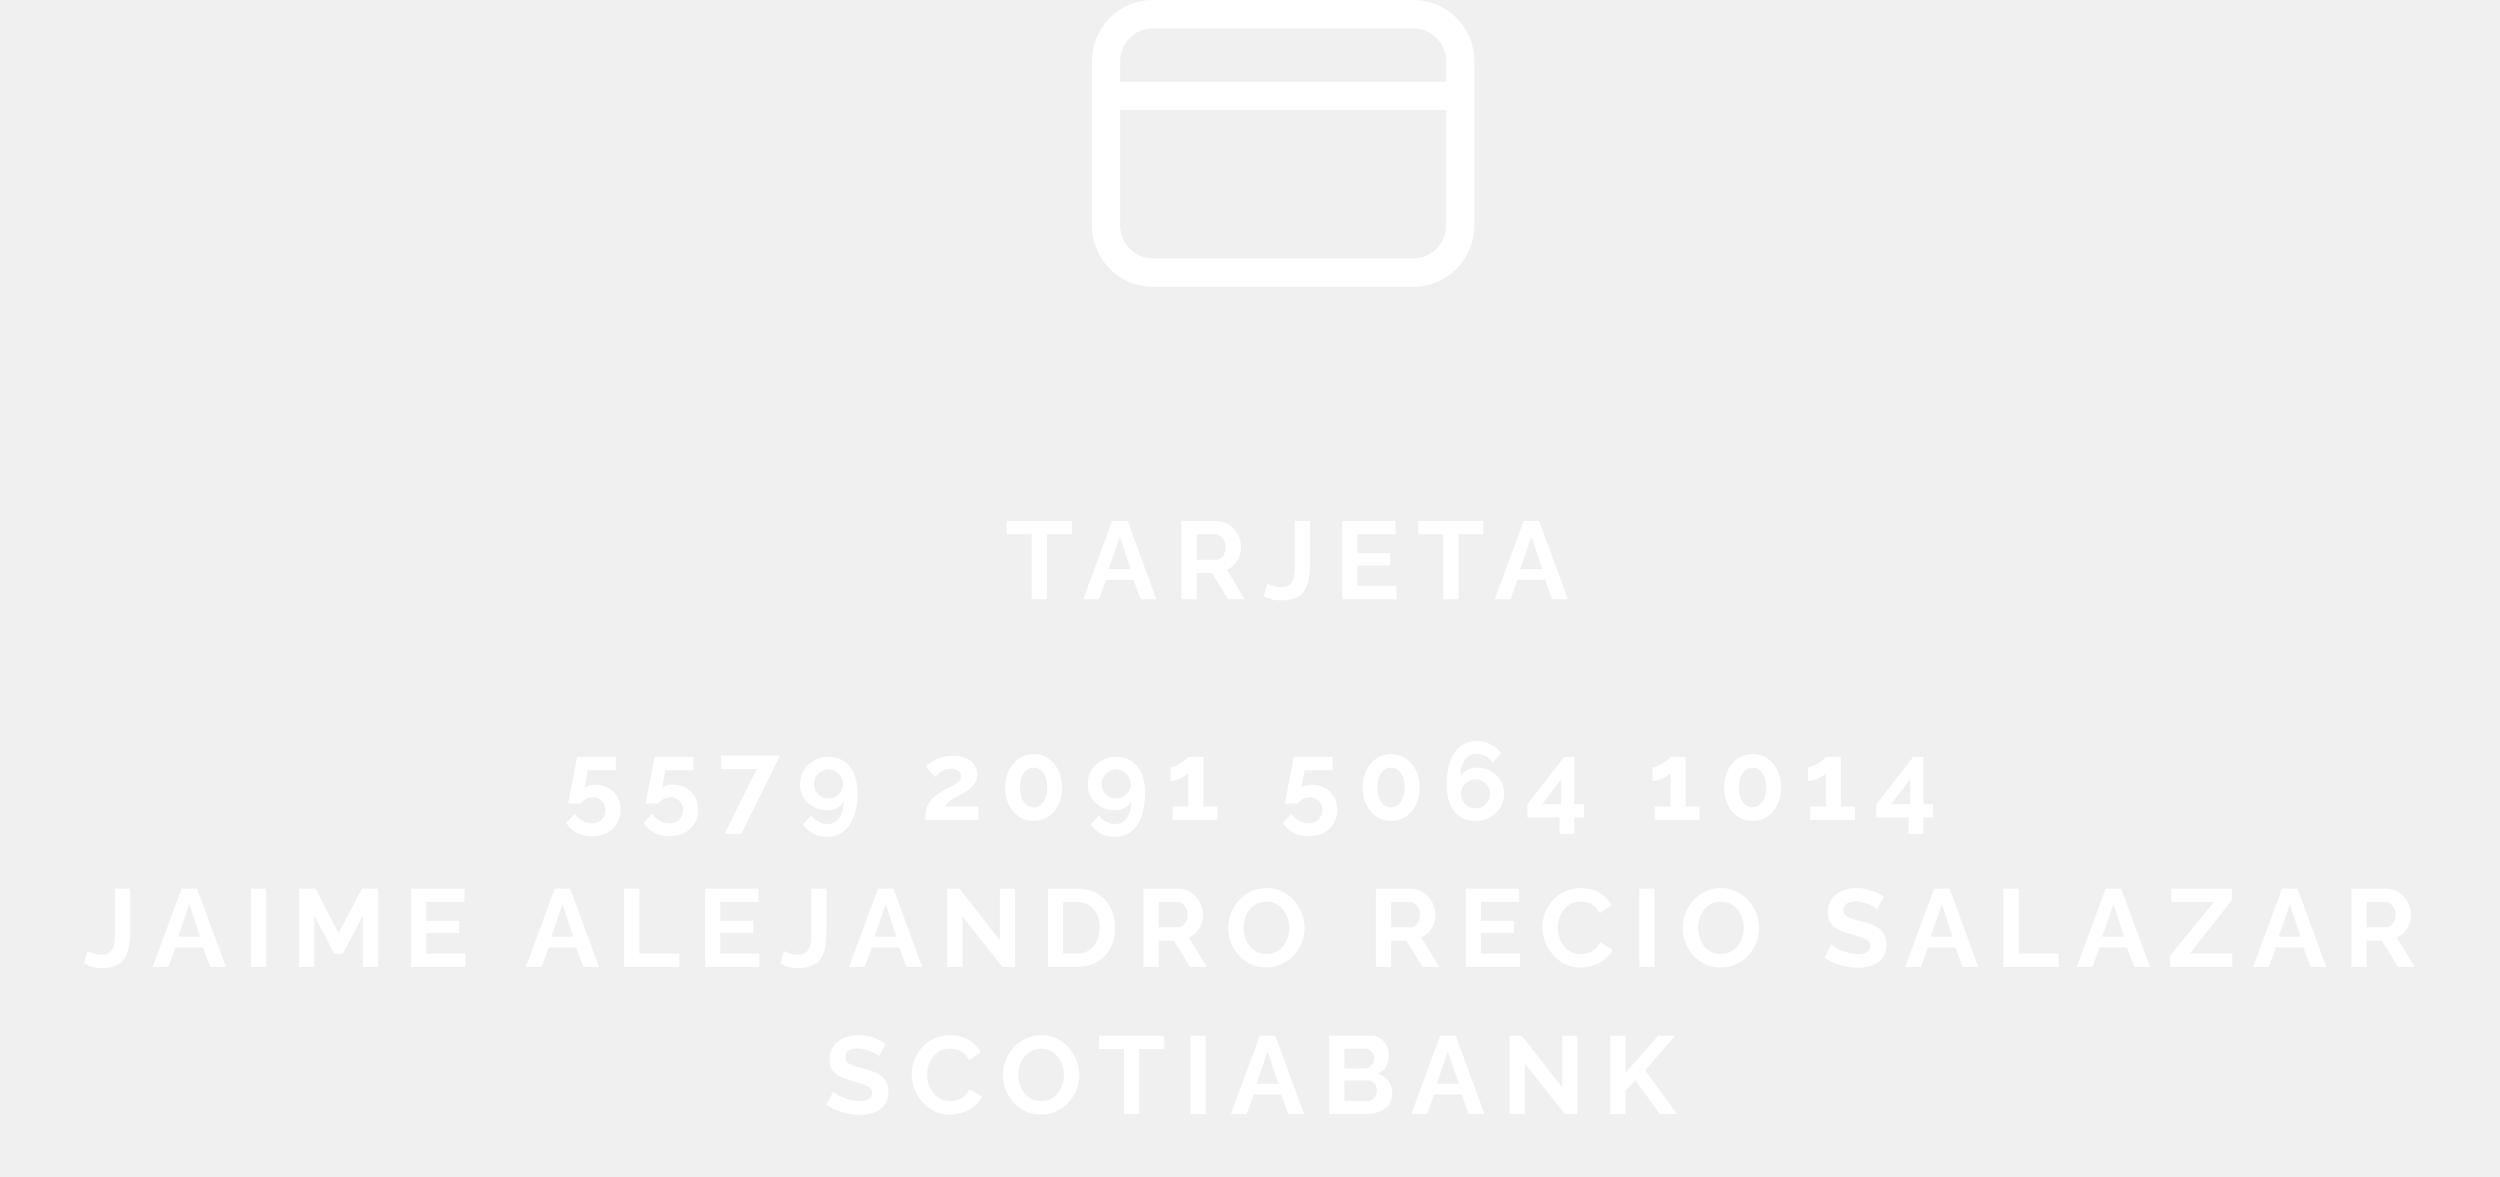
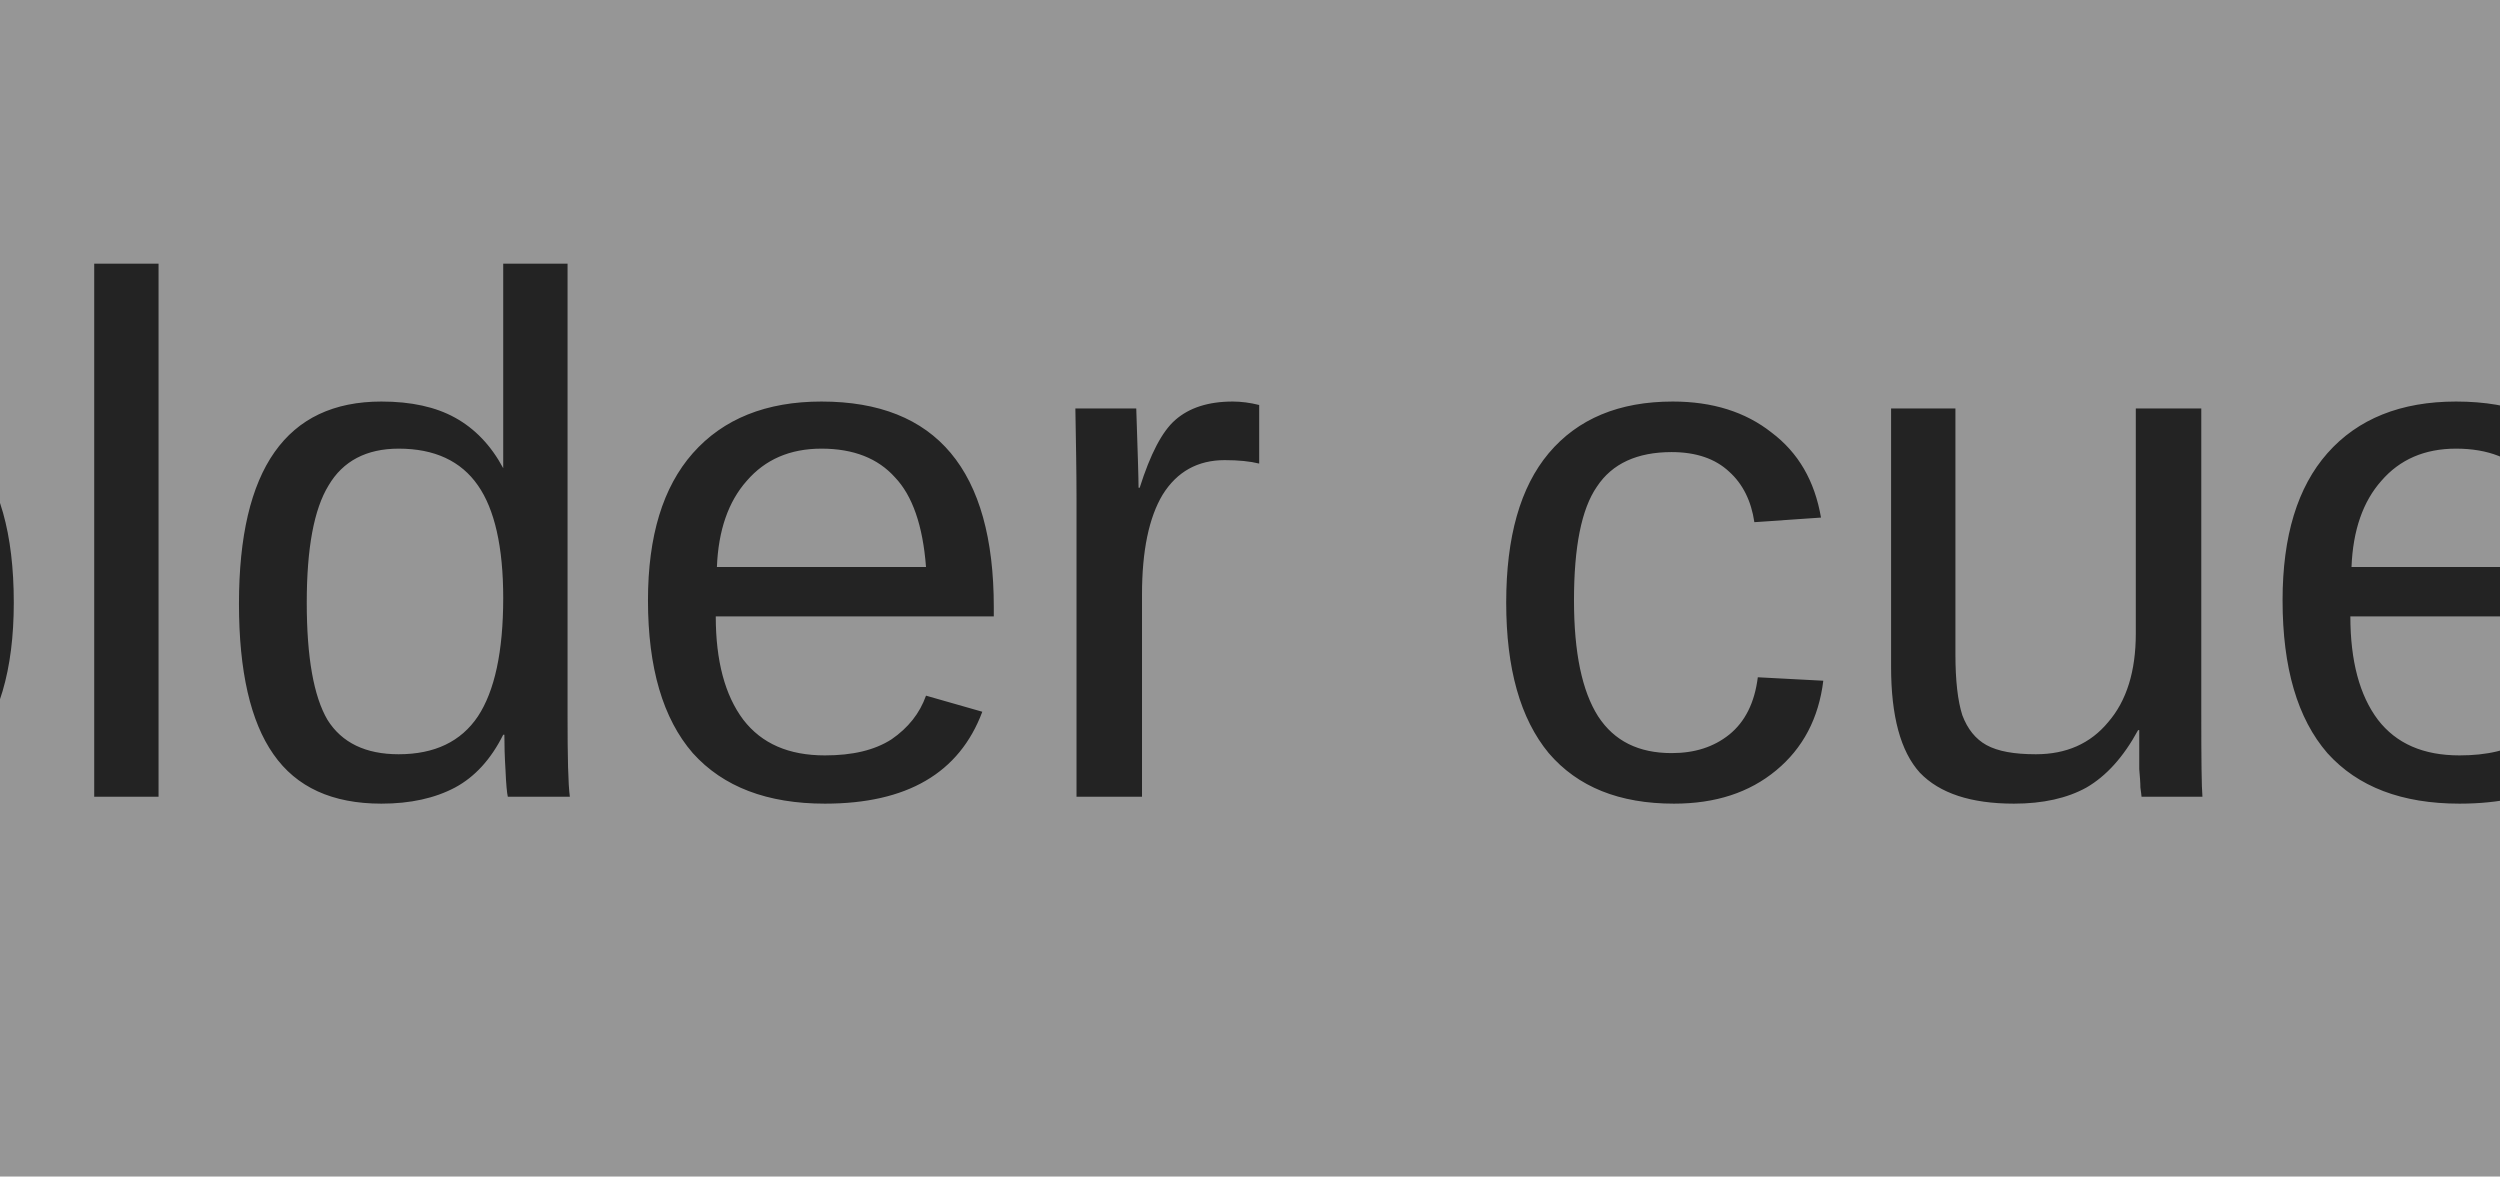
- <svg xmlns="http://www.w3.org/2000/svg" width="34" height="16" viewBox="0 0 34 16" fill="none">
-   <path d="M19.226 3.75H15.676C15.303 3.75 15 3.442 15 3.064V0.835C15 0.458 15.303 0.15 15.676 0.15H19.226C19.598 0.15 19.902 0.458 19.902 0.835V3.064C19.902 3.442 19.598 3.75 19.226 3.75ZM15.676 0.236C15.35 0.236 15.084 0.505 15.084 0.835V3.064C15.084 3.395 15.35 3.664 15.676 3.664H19.226C19.552 3.664 19.817 3.395 19.817 3.064V0.835C19.817 0.505 19.552 0.236 19.226 0.236H15.676Z" stroke="white" stroke-width="0.3" stroke-miterlimit="10" />
-   <path d="M19.791 1.262H15.043V1.347H19.791V1.262Z" stroke="white" stroke-width="0.3" stroke-miterlimit="10" />
-   <path d="M14.578 7.266H14.238V8.15H14.032V7.266H13.691V7.085H14.578V7.266ZM15.125 7.085H15.335L15.727 8.15H15.514L15.415 7.885H15.043L14.945 8.15H14.732L15.125 7.085ZM15.377 7.739L15.23 7.3L15.077 7.739H15.377ZM16.068 8.15V7.085H16.539C16.588 7.085 16.633 7.095 16.674 7.115C16.716 7.135 16.752 7.162 16.782 7.196C16.813 7.23 16.837 7.268 16.853 7.31C16.87 7.352 16.878 7.395 16.878 7.439C16.878 7.484 16.87 7.527 16.854 7.569C16.839 7.611 16.817 7.646 16.788 7.678C16.759 7.708 16.725 7.732 16.686 7.75L16.929 8.15H16.701L16.482 7.793H16.275V8.15H16.068ZM16.275 7.612H16.535C16.561 7.612 16.584 7.604 16.604 7.589C16.624 7.573 16.64 7.552 16.652 7.526C16.664 7.5 16.67 7.471 16.67 7.439C16.67 7.405 16.663 7.375 16.649 7.351C16.635 7.324 16.617 7.304 16.595 7.289C16.574 7.274 16.551 7.266 16.526 7.266H16.275V7.612ZM17.237 7.933C17.25 7.941 17.273 7.952 17.306 7.965C17.339 7.978 17.378 7.984 17.423 7.984C17.462 7.984 17.494 7.977 17.519 7.964C17.544 7.95 17.563 7.929 17.576 7.902C17.59 7.875 17.599 7.84 17.603 7.798C17.608 7.755 17.61 7.703 17.61 7.643V7.085H17.817V7.627C17.817 7.707 17.813 7.779 17.804 7.846C17.795 7.912 17.777 7.968 17.751 8.017C17.725 8.065 17.686 8.101 17.633 8.127C17.581 8.153 17.511 8.166 17.424 8.166C17.376 8.166 17.333 8.161 17.295 8.15C17.257 8.139 17.222 8.123 17.19 8.101L17.237 7.933ZM18.992 7.968V8.15H18.253V7.085H18.979V7.266H18.46V7.523H18.908V7.691H18.46V7.968H18.992ZM20.175 7.266H19.835V8.15H19.629V7.266H19.289V7.085H20.175V7.266ZM20.722 7.085H20.932L21.324 8.15H21.111L21.012 7.885H20.64L20.542 8.15H20.329L20.722 7.085ZM20.974 7.739L20.827 7.3L20.674 7.739H20.974Z" fill="white" />
-   <path d="M8.048 11.373C7.971 11.373 7.902 11.357 7.84 11.324C7.778 11.291 7.731 11.246 7.699 11.189L7.814 11.069C7.842 11.108 7.877 11.139 7.919 11.162C7.961 11.185 8.005 11.197 8.05 11.197C8.086 11.197 8.117 11.189 8.144 11.174C8.172 11.159 8.194 11.138 8.21 11.111C8.226 11.084 8.234 11.053 8.234 11.018C8.234 10.983 8.227 10.953 8.212 10.927C8.197 10.9 8.176 10.88 8.15 10.867C8.124 10.851 8.095 10.844 8.062 10.844C8.029 10.844 7.998 10.851 7.969 10.867C7.941 10.88 7.918 10.901 7.901 10.928H7.726L7.849 10.293H8.374V10.476H7.994L7.951 10.715C7.964 10.703 7.982 10.693 8.005 10.685C8.028 10.676 8.056 10.671 8.09 10.671C8.157 10.671 8.217 10.686 8.27 10.715C8.323 10.744 8.365 10.784 8.395 10.836C8.425 10.887 8.44 10.947 8.44 11.014C8.44 11.085 8.423 11.147 8.389 11.201C8.355 11.256 8.308 11.299 8.249 11.329C8.19 11.358 8.123 11.373 8.048 11.373ZM9.104 11.373C9.027 11.373 8.957 11.357 8.895 11.324C8.833 11.291 8.786 11.246 8.754 11.189L8.87 11.069C8.898 11.108 8.933 11.139 8.975 11.162C9.017 11.185 9.06 11.197 9.105 11.197C9.141 11.197 9.173 11.189 9.2 11.174C9.228 11.159 9.25 11.138 9.266 11.111C9.282 11.084 9.29 11.053 9.29 11.018C9.29 10.983 9.282 10.953 9.267 10.927C9.252 10.9 9.232 10.88 9.206 10.867C9.18 10.851 9.15 10.844 9.117 10.844C9.084 10.844 9.053 10.851 9.024 10.867C8.996 10.88 8.974 10.901 8.957 10.928H8.781L8.904 10.293H9.429V10.476H9.05L9.006 10.715C9.019 10.703 9.037 10.693 9.06 10.685C9.083 10.676 9.112 10.671 9.146 10.671C9.213 10.671 9.273 10.686 9.326 10.715C9.379 10.744 9.42 10.784 9.45 10.836C9.48 10.887 9.495 10.947 9.495 11.014C9.495 11.085 9.478 11.147 9.444 11.201C9.41 11.256 9.364 11.299 9.305 11.329C9.246 11.358 9.179 11.373 9.104 11.373ZM10.293 10.459H9.808V10.275H10.609L10.081 11.341H9.853L10.293 10.459ZM10.88 10.664C10.88 10.595 10.897 10.533 10.931 10.476C10.965 10.421 11.012 10.376 11.071 10.343C11.13 10.31 11.196 10.293 11.269 10.293C11.35 10.293 11.419 10.313 11.477 10.352C11.536 10.391 11.582 10.447 11.614 10.52C11.646 10.592 11.662 10.68 11.662 10.783C11.662 10.912 11.645 11.021 11.611 11.11C11.578 11.198 11.53 11.266 11.468 11.312C11.406 11.358 11.333 11.381 11.249 11.381C11.182 11.381 11.12 11.367 11.063 11.338C11.006 11.309 10.958 11.267 10.919 11.213L11.035 11.087C11.059 11.124 11.09 11.153 11.128 11.174C11.167 11.196 11.208 11.207 11.252 11.207C11.297 11.207 11.336 11.195 11.368 11.171C11.401 11.147 11.426 11.113 11.444 11.068C11.463 11.021 11.473 10.966 11.474 10.902C11.461 10.925 11.443 10.946 11.42 10.964C11.398 10.982 11.373 10.996 11.344 11.006C11.316 11.015 11.285 11.02 11.251 11.02C11.182 11.02 11.119 11.004 11.062 10.973C11.006 10.941 10.961 10.899 10.928 10.845C10.896 10.791 10.88 10.731 10.88 10.664ZM11.269 10.463C11.234 10.463 11.201 10.473 11.171 10.492C11.141 10.509 11.117 10.534 11.099 10.563C11.081 10.594 11.072 10.627 11.072 10.664C11.072 10.7 11.081 10.733 11.098 10.763C11.116 10.792 11.14 10.816 11.17 10.834C11.2 10.851 11.233 10.859 11.269 10.859C11.305 10.859 11.337 10.851 11.366 10.834C11.396 10.816 11.42 10.792 11.438 10.763C11.456 10.733 11.465 10.7 11.465 10.664C11.465 10.628 11.456 10.595 11.438 10.565C11.42 10.534 11.396 10.509 11.366 10.492C11.336 10.473 11.304 10.463 11.269 10.463ZM12.583 11.15C12.583 11.105 12.586 11.065 12.593 11.028C12.6 10.992 12.612 10.959 12.629 10.928C12.647 10.897 12.671 10.868 12.701 10.841C12.732 10.813 12.771 10.786 12.818 10.76C12.859 10.738 12.895 10.719 12.926 10.703C12.957 10.686 12.983 10.671 13.004 10.656C13.026 10.643 13.043 10.629 13.054 10.614C13.065 10.6 13.07 10.582 13.07 10.563C13.07 10.543 13.065 10.525 13.054 10.509C13.043 10.492 13.027 10.479 13.007 10.469C12.987 10.459 12.962 10.454 12.932 10.454C12.908 10.454 12.886 10.457 12.865 10.463C12.845 10.469 12.826 10.477 12.808 10.489C12.791 10.499 12.775 10.512 12.76 10.526C12.745 10.539 12.731 10.553 12.719 10.568L12.592 10.421C12.606 10.407 12.624 10.392 12.647 10.376C12.671 10.359 12.699 10.344 12.731 10.329C12.764 10.315 12.8 10.303 12.839 10.293C12.879 10.284 12.922 10.278 12.967 10.278C13.035 10.278 13.093 10.29 13.141 10.312C13.189 10.332 13.225 10.362 13.25 10.4C13.276 10.438 13.289 10.482 13.289 10.534C13.289 10.569 13.283 10.6 13.27 10.627C13.257 10.653 13.24 10.678 13.22 10.698C13.2 10.719 13.178 10.736 13.154 10.752C13.131 10.768 13.109 10.783 13.087 10.794C13.056 10.81 13.028 10.825 13.003 10.839C12.978 10.852 12.956 10.866 12.937 10.88C12.918 10.893 12.901 10.906 12.886 10.921C12.872 10.934 12.859 10.95 12.848 10.969H13.306V11.15H12.583ZM14.445 10.71C14.445 10.799 14.428 10.877 14.394 10.946C14.361 11.014 14.315 11.068 14.256 11.107C14.198 11.146 14.132 11.165 14.058 11.165C13.984 11.165 13.918 11.146 13.858 11.107C13.8 11.068 13.755 11.014 13.72 10.946C13.688 10.877 13.671 10.799 13.671 10.71C13.671 10.623 13.688 10.544 13.72 10.476C13.755 10.408 13.8 10.354 13.858 10.315C13.918 10.274 13.984 10.255 14.058 10.255C14.132 10.255 14.198 10.274 14.256 10.315C14.315 10.354 14.361 10.408 14.394 10.476C14.428 10.544 14.445 10.623 14.445 10.71ZM14.242 10.71C14.242 10.656 14.235 10.61 14.219 10.569C14.204 10.528 14.182 10.496 14.154 10.473C14.126 10.45 14.094 10.439 14.058 10.439C14.021 10.439 13.989 10.45 13.96 10.473C13.932 10.496 13.911 10.528 13.895 10.569C13.88 10.61 13.872 10.656 13.872 10.71C13.872 10.764 13.88 10.812 13.895 10.851C13.911 10.892 13.932 10.923 13.96 10.946C13.989 10.969 14.021 10.98 14.058 10.98C14.094 10.98 14.126 10.969 14.152 10.946C14.181 10.923 14.203 10.892 14.219 10.851C14.235 10.81 14.242 10.764 14.242 10.71ZM14.792 10.664C14.792 10.595 14.809 10.533 14.843 10.476C14.877 10.421 14.923 10.376 14.982 10.343C15.041 10.31 15.107 10.293 15.18 10.293C15.261 10.293 15.331 10.313 15.389 10.352C15.448 10.391 15.493 10.447 15.525 10.52C15.557 10.592 15.573 10.68 15.573 10.783C15.573 10.912 15.556 11.021 15.522 11.11C15.489 11.198 15.442 11.266 15.38 11.312C15.318 11.358 15.245 11.381 15.161 11.381C15.094 11.381 15.032 11.367 14.975 11.338C14.918 11.309 14.87 11.267 14.831 11.213L14.946 11.087C14.97 11.124 15.001 11.153 15.039 11.174C15.078 11.196 15.12 11.207 15.164 11.207C15.209 11.207 15.247 11.195 15.279 11.171C15.312 11.147 15.338 11.113 15.356 11.068C15.375 11.021 15.385 10.966 15.386 10.902C15.373 10.925 15.355 10.946 15.332 10.964C15.31 10.982 15.284 10.996 15.255 11.006C15.227 11.015 15.196 11.02 15.162 11.02C15.093 11.02 15.03 11.004 14.973 10.973C14.917 10.941 14.873 10.899 14.84 10.845C14.808 10.791 14.792 10.731 14.792 10.664ZM15.18 10.463C15.145 10.463 15.113 10.473 15.083 10.492C15.053 10.509 15.029 10.534 15.011 10.563C14.993 10.594 14.984 10.627 14.984 10.664C14.984 10.7 14.992 10.733 15.009 10.763C15.027 10.792 15.051 10.816 15.081 10.834C15.111 10.851 15.144 10.859 15.18 10.859C15.216 10.859 15.249 10.851 15.278 10.834C15.308 10.816 15.332 10.792 15.35 10.763C15.368 10.733 15.377 10.7 15.377 10.664C15.377 10.628 15.368 10.595 15.35 10.565C15.332 10.534 15.308 10.509 15.278 10.492C15.248 10.473 15.215 10.463 15.18 10.463ZM16.557 10.969V11.15H15.948V10.969H16.161V10.514C16.152 10.526 16.138 10.539 16.119 10.552C16.1 10.563 16.079 10.575 16.055 10.586C16.031 10.597 16.007 10.606 15.983 10.613C15.959 10.62 15.937 10.623 15.918 10.623V10.436C15.936 10.436 15.958 10.431 15.983 10.419C16.009 10.408 16.034 10.393 16.059 10.377C16.085 10.361 16.107 10.346 16.125 10.331C16.144 10.315 16.156 10.303 16.161 10.293H16.367V10.969H16.557ZM17.797 11.373C17.72 11.373 17.65 11.357 17.588 11.324C17.526 11.291 17.479 11.246 17.447 11.189L17.563 11.069C17.591 11.108 17.626 11.139 17.668 11.162C17.71 11.185 17.753 11.197 17.798 11.197C17.834 11.197 17.866 11.189 17.893 11.174C17.921 11.159 17.943 11.138 17.959 11.111C17.975 11.084 17.983 11.053 17.983 11.018C17.983 10.983 17.975 10.953 17.96 10.927C17.945 10.9 17.925 10.88 17.899 10.867C17.873 10.851 17.843 10.844 17.81 10.844C17.777 10.844 17.746 10.851 17.717 10.867C17.689 10.88 17.667 10.901 17.65 10.928H17.474L17.597 10.293H18.122V10.476H17.743L17.699 10.715C17.712 10.703 17.73 10.693 17.753 10.685C17.776 10.676 17.805 10.671 17.839 10.671C17.906 10.671 17.966 10.686 18.019 10.715C18.072 10.744 18.113 10.784 18.143 10.836C18.173 10.887 18.188 10.947 18.188 11.014C18.188 11.085 18.171 11.147 18.137 11.201C18.103 11.256 18.057 11.299 17.998 11.329C17.939 11.358 17.872 11.373 17.797 11.373ZM19.307 10.71C19.307 10.799 19.29 10.877 19.256 10.946C19.223 11.014 19.177 11.068 19.118 11.107C19.06 11.146 18.994 11.165 18.92 11.165C18.846 11.165 18.779 11.146 18.72 11.107C18.662 11.068 18.616 11.014 18.582 10.946C18.549 10.877 18.533 10.799 18.533 10.71C18.533 10.623 18.549 10.544 18.582 10.476C18.616 10.408 18.662 10.354 18.72 10.315C18.779 10.274 18.846 10.255 18.92 10.255C18.994 10.255 19.06 10.274 19.118 10.315C19.177 10.354 19.223 10.408 19.256 10.476C19.29 10.544 19.307 10.623 19.307 10.71ZM19.104 10.71C19.104 10.656 19.096 10.61 19.08 10.569C19.065 10.528 19.044 10.496 19.016 10.473C18.988 10.45 18.956 10.439 18.92 10.439C18.883 10.439 18.85 10.45 18.822 10.473C18.794 10.496 18.772 10.528 18.756 10.569C18.741 10.61 18.734 10.656 18.734 10.71C18.734 10.764 18.741 10.812 18.756 10.851C18.772 10.892 18.794 10.923 18.822 10.946C18.85 10.969 18.883 10.98 18.92 10.98C18.956 10.98 18.987 10.969 19.014 10.946C19.042 10.923 19.064 10.892 19.08 10.851C19.096 10.81 19.104 10.764 19.104 10.71ZM20.456 10.794C20.456 10.864 20.439 10.926 20.404 10.982C20.37 11.038 20.323 11.082 20.264 11.116C20.206 11.149 20.14 11.165 20.066 11.165C19.986 11.165 19.917 11.146 19.858 11.107C19.8 11.068 19.755 11.011 19.723 10.938C19.691 10.866 19.675 10.778 19.675 10.676C19.675 10.547 19.691 10.438 19.724 10.349C19.758 10.259 19.806 10.191 19.868 10.146C19.93 10.101 20.003 10.078 20.087 10.078C20.154 10.078 20.216 10.092 20.272 10.121C20.329 10.15 20.377 10.191 20.416 10.245L20.3 10.371C20.276 10.335 20.245 10.306 20.207 10.284C20.169 10.262 20.128 10.252 20.084 10.252C20.039 10.252 20 10.264 19.967 10.287C19.934 10.312 19.909 10.347 19.891 10.393C19.873 10.438 19.863 10.492 19.861 10.556C19.875 10.532 19.893 10.511 19.915 10.495C19.937 10.476 19.962 10.463 19.991 10.454C20.02 10.444 20.051 10.439 20.084 10.439C20.155 10.439 20.219 10.455 20.275 10.487C20.331 10.518 20.375 10.56 20.407 10.614C20.44 10.668 20.456 10.727 20.456 10.794ZM20.066 10.995C20.102 10.995 20.135 10.986 20.165 10.969C20.195 10.95 20.219 10.925 20.237 10.895C20.255 10.864 20.264 10.831 20.264 10.794C20.264 10.758 20.255 10.726 20.237 10.697C20.219 10.667 20.195 10.643 20.165 10.627C20.136 10.608 20.104 10.6 20.068 10.6C20.032 10.6 19.999 10.608 19.969 10.627C19.939 10.643 19.915 10.667 19.897 10.697C19.88 10.726 19.871 10.758 19.871 10.794C19.871 10.831 19.88 10.864 19.898 10.895C19.916 10.925 19.94 10.95 19.97 10.969C20 10.986 20.032 10.995 20.066 10.995ZM21.21 11.341V11.117H20.772V10.938L21.274 10.293H21.411V10.937H21.543V11.117H21.411V11.341H21.21ZM20.973 10.937H21.232V10.598L20.973 10.937ZM23.114 10.969V11.15H22.505V10.969H22.718V10.514C22.709 10.526 22.695 10.539 22.676 10.552C22.657 10.563 22.636 10.575 22.612 10.586C22.588 10.597 22.564 10.606 22.54 10.613C22.516 10.62 22.494 10.623 22.475 10.623V10.436C22.493 10.436 22.515 10.431 22.54 10.419C22.566 10.408 22.591 10.393 22.616 10.377C22.642 10.361 22.664 10.346 22.682 10.331C22.701 10.315 22.713 10.303 22.718 10.293H22.924V10.969H23.114ZM24.223 10.71C24.223 10.799 24.206 10.877 24.172 10.946C24.139 11.014 24.093 11.068 24.034 11.107C23.976 11.146 23.91 11.165 23.836 11.165C23.762 11.165 23.695 11.146 23.636 11.107C23.578 11.068 23.532 11.014 23.498 10.946C23.465 10.877 23.449 10.799 23.449 10.71C23.449 10.623 23.465 10.544 23.498 10.476C23.532 10.408 23.578 10.354 23.636 10.315C23.695 10.274 23.762 10.255 23.836 10.255C23.91 10.255 23.976 10.274 24.034 10.315C24.093 10.354 24.139 10.408 24.172 10.476C24.206 10.544 24.223 10.623 24.223 10.71ZM24.02 10.71C24.02 10.656 24.012 10.61 23.996 10.569C23.981 10.528 23.96 10.496 23.932 10.473C23.904 10.45 23.872 10.439 23.836 10.439C23.799 10.439 23.766 10.45 23.738 10.473C23.71 10.496 23.688 10.528 23.672 10.569C23.657 10.61 23.65 10.656 23.65 10.71C23.65 10.764 23.657 10.812 23.672 10.851C23.688 10.892 23.71 10.923 23.738 10.946C23.766 10.969 23.799 10.98 23.836 10.98C23.872 10.98 23.903 10.969 23.93 10.946C23.958 10.923 23.98 10.892 23.996 10.851C24.012 10.81 24.02 10.764 24.02 10.71ZM25.227 10.969V11.15H24.618V10.969H24.831V10.514C24.822 10.526 24.808 10.539 24.789 10.552C24.77 10.563 24.748 10.575 24.724 10.586C24.7 10.597 24.676 10.606 24.652 10.613C24.628 10.62 24.607 10.623 24.588 10.623V10.436C24.606 10.436 24.627 10.431 24.652 10.419C24.678 10.408 24.704 10.393 24.729 10.377C24.755 10.361 24.777 10.346 24.795 10.331C24.814 10.315 24.826 10.303 24.831 10.293H25.036V10.969H25.227ZM25.956 11.341V11.117H25.518V10.938L26.02 10.293H26.157V10.937H26.289V11.117H26.157V11.341H25.956ZM25.719 10.937H25.978V10.598L25.719 10.937ZM1.191 12.932C1.204 12.941 1.227 12.953 1.26 12.966C1.293 12.977 1.332 12.983 1.377 12.983C1.416 12.983 1.448 12.977 1.473 12.964C1.498 12.95 1.517 12.93 1.53 12.902C1.544 12.876 1.553 12.841 1.557 12.797C1.562 12.755 1.565 12.703 1.565 12.643V12.085H1.772V12.627C1.772 12.707 1.767 12.78 1.758 12.845C1.749 12.912 1.732 12.969 1.706 13.017C1.68 13.065 1.64 13.101 1.587 13.127C1.535 13.153 1.466 13.166 1.379 13.166C1.331 13.166 1.288 13.161 1.25 13.15C1.212 13.139 1.177 13.123 1.145 13.101L1.191 12.932ZM2.47 12.085H2.68L3.072 13.15H2.859L2.76 12.884H2.388L2.29 13.15H2.077L2.47 12.085ZM2.722 12.739L2.575 12.3L2.422 12.739H2.722ZM3.414 13.15V12.085H3.621V13.15H3.414ZM4.936 13.15V12.451L4.663 12.972H4.548L4.275 12.451V13.15H4.068V12.085H4.29L4.605 12.691L4.923 12.085H5.143V13.15H4.936ZM6.33 12.969V13.15H5.591V12.085H6.317V12.267H5.798V12.523H6.246V12.691H5.798V12.969H6.33ZM7.545 12.085H7.755L8.146 13.15H7.933L7.834 12.884H7.462L7.365 13.15H7.152L7.545 12.085ZM7.797 12.739L7.65 12.3L7.497 12.739H7.797ZM8.488 13.15V12.085H8.695V12.969H9.238V13.15H8.488ZM10.328 12.969V13.15H9.589V12.085H10.315V12.267H9.796V12.523H10.244V12.691H9.796V12.969H10.328ZM10.661 12.932C10.674 12.941 10.697 12.953 10.73 12.966C10.763 12.977 10.802 12.983 10.847 12.983C10.886 12.983 10.918 12.977 10.943 12.964C10.968 12.95 10.987 12.93 11 12.902C11.014 12.876 11.023 12.841 11.027 12.797C11.032 12.755 11.034 12.703 11.034 12.643V12.085H11.241V12.627C11.241 12.707 11.237 12.78 11.228 12.845C11.219 12.912 11.201 12.969 11.175 13.017C11.149 13.065 11.11 13.101 11.057 13.127C11.005 13.153 10.935 13.166 10.848 13.166C10.8 13.166 10.757 13.161 10.719 13.15C10.681 13.139 10.646 13.123 10.614 13.101L10.661 12.932ZM11.94 12.085H12.15L12.541 13.15H12.328L12.229 12.884H11.857L11.76 13.15H11.547L11.94 12.085ZM12.192 12.739L12.045 12.3L11.892 12.739H12.192ZM13.09 12.466V13.15H12.883V12.085H13.048L13.598 12.787V12.086H13.806V13.15H13.633L13.09 12.466ZM14.252 13.15V12.085H14.639C14.755 12.085 14.852 12.109 14.93 12.157C15.008 12.204 15.067 12.268 15.106 12.349C15.145 12.429 15.164 12.518 15.164 12.616C15.164 12.724 15.143 12.818 15.1 12.898C15.057 12.978 14.996 13.04 14.917 13.084C14.839 13.128 14.746 13.15 14.639 13.15H14.252ZM14.956 12.616C14.956 12.547 14.943 12.486 14.918 12.434C14.893 12.382 14.857 12.341 14.81 12.312C14.763 12.281 14.706 12.267 14.639 12.267H14.459V12.969H14.639C14.707 12.969 14.765 12.954 14.812 12.924C14.859 12.893 14.894 12.851 14.918 12.797C14.943 12.743 14.956 12.683 14.956 12.616ZM15.551 13.15V12.085H16.022C16.071 12.085 16.116 12.095 16.157 12.115C16.199 12.135 16.235 12.162 16.265 12.196C16.296 12.23 16.319 12.268 16.335 12.31C16.352 12.352 16.361 12.395 16.361 12.439C16.361 12.484 16.353 12.527 16.337 12.569C16.322 12.611 16.3 12.646 16.271 12.678C16.242 12.709 16.208 12.732 16.169 12.749L16.412 13.15H16.184L15.965 12.793H15.758V13.15H15.551ZM15.758 12.611H16.017C16.043 12.611 16.066 12.604 16.086 12.589C16.106 12.573 16.122 12.552 16.134 12.526C16.146 12.5 16.152 12.471 16.152 12.439C16.152 12.405 16.145 12.376 16.131 12.351C16.117 12.325 16.099 12.304 16.077 12.289C16.056 12.274 16.033 12.267 16.008 12.267H15.758V12.611ZM17.222 13.158C17.144 13.158 17.073 13.143 17.009 13.113C16.946 13.082 16.892 13.042 16.846 12.991C16.8 12.939 16.765 12.881 16.741 12.817C16.715 12.752 16.703 12.685 16.703 12.617C16.703 12.546 16.716 12.479 16.742 12.415C16.769 12.35 16.805 12.293 16.852 12.242C16.898 12.191 16.953 12.152 17.017 12.123C17.081 12.092 17.151 12.078 17.227 12.078C17.303 12.078 17.373 12.093 17.436 12.124C17.5 12.155 17.555 12.197 17.6 12.248C17.645 12.3 17.68 12.358 17.705 12.422C17.73 12.486 17.742 12.553 17.742 12.62C17.742 12.691 17.73 12.758 17.703 12.823C17.677 12.887 17.641 12.944 17.594 12.995C17.548 13.046 17.493 13.085 17.429 13.114C17.366 13.143 17.297 13.158 17.222 13.158ZM16.913 12.617C16.913 12.664 16.92 12.708 16.934 12.751C16.948 12.794 16.968 12.832 16.994 12.867C17.021 12.899 17.053 12.926 17.091 12.946C17.131 12.965 17.174 12.975 17.224 12.975C17.273 12.975 17.318 12.964 17.357 12.944C17.396 12.924 17.428 12.896 17.454 12.862C17.48 12.827 17.5 12.789 17.513 12.746C17.527 12.704 17.534 12.661 17.534 12.617C17.534 12.572 17.526 12.527 17.512 12.486C17.497 12.443 17.477 12.405 17.45 12.371C17.424 12.338 17.392 12.311 17.352 12.292C17.314 12.272 17.271 12.262 17.224 12.262C17.172 12.262 17.128 12.273 17.088 12.293C17.05 12.313 17.018 12.341 16.992 12.374C16.966 12.409 16.947 12.447 16.933 12.489C16.919 12.53 16.913 12.573 16.913 12.617ZM18.712 13.15V12.085H19.183C19.232 12.085 19.277 12.095 19.318 12.115C19.36 12.135 19.396 12.162 19.426 12.196C19.457 12.23 19.48 12.268 19.496 12.31C19.513 12.352 19.522 12.395 19.522 12.439C19.522 12.484 19.514 12.527 19.498 12.569C19.483 12.611 19.461 12.646 19.432 12.678C19.403 12.709 19.369 12.732 19.33 12.749L19.573 13.15H19.345L19.126 12.793H18.919V13.15H18.712ZM18.919 12.611H19.178C19.204 12.611 19.227 12.604 19.247 12.589C19.267 12.573 19.283 12.552 19.295 12.526C19.307 12.5 19.313 12.471 19.313 12.439C19.313 12.405 19.306 12.376 19.292 12.351C19.278 12.325 19.26 12.304 19.238 12.289C19.217 12.274 19.194 12.267 19.169 12.267H18.919V12.611ZM20.674 12.969V13.15H19.934V12.085H20.66V12.267H20.141V12.523H20.59V12.691H20.141V12.969H20.674ZM20.977 12.61C20.977 12.545 20.988 12.482 21.011 12.419C21.035 12.357 21.07 12.3 21.114 12.248C21.16 12.197 21.215 12.155 21.279 12.126C21.345 12.095 21.419 12.079 21.502 12.079C21.599 12.079 21.684 12.101 21.755 12.143C21.827 12.187 21.881 12.242 21.916 12.312L21.756 12.421C21.738 12.381 21.715 12.35 21.686 12.326C21.657 12.303 21.626 12.286 21.593 12.277C21.56 12.267 21.527 12.262 21.495 12.262C21.444 12.262 21.398 12.273 21.359 12.293C21.321 12.315 21.289 12.342 21.263 12.376C21.237 12.41 21.218 12.448 21.204 12.49C21.192 12.532 21.186 12.574 21.186 12.616C21.186 12.663 21.194 12.709 21.209 12.752C21.224 12.796 21.245 12.834 21.272 12.868C21.3 12.901 21.333 12.928 21.371 12.947C21.41 12.966 21.453 12.976 21.498 12.976C21.532 12.976 21.565 12.97 21.599 12.96C21.633 12.948 21.665 12.931 21.694 12.907C21.723 12.883 21.745 12.852 21.761 12.814L21.93 12.912C21.91 12.964 21.875 13.009 21.827 13.046C21.78 13.084 21.727 13.111 21.668 13.13C21.609 13.149 21.55 13.159 21.492 13.159C21.416 13.159 21.347 13.143 21.284 13.113C21.221 13.081 21.166 13.039 21.12 12.986C21.076 12.934 21.04 12.874 21.014 12.809C20.989 12.743 20.977 12.677 20.977 12.61ZM22.294 13.15V12.085H22.501V13.15H22.294ZM23.403 13.158C23.325 13.158 23.254 13.143 23.19 13.113C23.127 13.082 23.073 13.042 23.026 12.991C22.982 12.939 22.947 12.881 22.922 12.817C22.896 12.752 22.884 12.685 22.884 12.617C22.884 12.546 22.897 12.479 22.923 12.415C22.95 12.35 22.986 12.293 23.032 12.242C23.079 12.191 23.134 12.152 23.198 12.123C23.262 12.092 23.331 12.078 23.407 12.078C23.485 12.078 23.555 12.093 23.617 12.124C23.681 12.155 23.736 12.197 23.781 12.248C23.826 12.3 23.861 12.358 23.886 12.422C23.911 12.486 23.924 12.553 23.924 12.62C23.924 12.691 23.91 12.758 23.884 12.823C23.858 12.887 23.822 12.944 23.775 12.995C23.729 13.046 23.674 13.085 23.61 13.114C23.547 13.143 23.478 13.158 23.403 13.158ZM23.094 12.617C23.094 12.664 23.101 12.708 23.115 12.751C23.129 12.794 23.149 12.832 23.175 12.867C23.202 12.899 23.235 12.926 23.273 12.946C23.311 12.965 23.355 12.975 23.404 12.975C23.454 12.975 23.499 12.964 23.538 12.944C23.577 12.924 23.61 12.896 23.636 12.862C23.662 12.827 23.681 12.789 23.694 12.746C23.708 12.704 23.715 12.661 23.715 12.617C23.715 12.572 23.707 12.527 23.692 12.486C23.678 12.443 23.658 12.405 23.631 12.371C23.605 12.338 23.573 12.311 23.534 12.292C23.495 12.272 23.453 12.262 23.404 12.262C23.354 12.262 23.308 12.273 23.27 12.293C23.232 12.313 23.2 12.341 23.174 12.374C23.148 12.409 23.128 12.447 23.113 12.489C23.101 12.53 23.094 12.573 23.094 12.617ZM25.527 12.364C25.52 12.357 25.507 12.348 25.488 12.335C25.47 12.323 25.448 12.312 25.421 12.301C25.395 12.29 25.366 12.28 25.335 12.273C25.304 12.264 25.273 12.259 25.241 12.259C25.185 12.259 25.142 12.27 25.113 12.29C25.085 12.312 25.071 12.341 25.071 12.379C25.071 12.408 25.08 12.431 25.098 12.448C25.116 12.465 25.143 12.479 25.179 12.492C25.215 12.504 25.26 12.517 25.314 12.53C25.384 12.547 25.445 12.569 25.496 12.594C25.548 12.617 25.587 12.649 25.614 12.69C25.642 12.729 25.656 12.78 25.656 12.845C25.656 12.902 25.646 12.951 25.625 12.992C25.604 13.033 25.575 13.065 25.538 13.09C25.501 13.115 25.459 13.133 25.412 13.146C25.365 13.156 25.315 13.162 25.262 13.162C25.209 13.162 25.156 13.156 25.103 13.146C25.05 13.134 24.999 13.119 24.95 13.099C24.901 13.078 24.856 13.053 24.815 13.024L24.906 12.845C24.915 12.854 24.931 12.867 24.954 12.882C24.977 12.896 25.005 12.91 25.038 12.925C25.071 12.939 25.107 12.951 25.146 12.961C25.185 12.971 25.225 12.976 25.265 12.976C25.321 12.976 25.363 12.966 25.392 12.947C25.421 12.928 25.436 12.902 25.436 12.867C25.436 12.835 25.424 12.809 25.401 12.791C25.378 12.774 25.346 12.758 25.305 12.745C25.264 12.731 25.216 12.716 25.16 12.7C25.093 12.681 25.037 12.66 24.992 12.637C24.947 12.613 24.913 12.583 24.891 12.547C24.869 12.511 24.858 12.466 24.858 12.412C24.858 12.339 24.875 12.278 24.909 12.229C24.944 12.179 24.991 12.142 25.05 12.117C25.109 12.091 25.175 12.078 25.247 12.078C25.297 12.078 25.344 12.083 25.388 12.094C25.433 12.105 25.475 12.12 25.514 12.137C25.553 12.155 25.588 12.175 25.619 12.196L25.527 12.364ZM26.304 12.085H26.514L26.905 13.15H26.692L26.593 12.884H26.221L26.124 13.15H25.911L26.304 12.085ZM26.556 12.739L26.409 12.3L26.256 12.739H26.556ZM27.247 13.15V12.085H27.454V12.969H27.997V13.15H27.247ZM28.637 12.085H28.848L29.239 13.15H29.026L28.927 12.884H28.555L28.457 13.15H28.244L28.637 12.085ZM28.89 12.739L28.742 12.3L28.59 12.739H28.89ZM29.515 12.994L30.109 12.267H29.531V12.085H30.355V12.241L29.78 12.969H30.359V13.15H29.515V12.994ZM31.036 12.085H31.246L31.637 13.15H31.424L31.325 12.884H30.953L30.856 13.15H30.643L31.036 12.085ZM31.288 12.739L31.141 12.3L30.988 12.739H31.288ZM31.979 13.15V12.085H32.45C32.499 12.085 32.544 12.095 32.585 12.115C32.627 12.135 32.663 12.162 32.693 12.196C32.724 12.23 32.748 12.268 32.764 12.31C32.781 12.352 32.789 12.395 32.789 12.439C32.789 12.484 32.781 12.527 32.765 12.569C32.75 12.611 32.728 12.646 32.699 12.678C32.67 12.709 32.636 12.732 32.597 12.749L32.84 13.15H32.612L32.393 12.793H32.186V13.15H31.979ZM32.186 12.611H32.446C32.471 12.611 32.495 12.604 32.514 12.589C32.535 12.573 32.55 12.552 32.562 12.526C32.575 12.5 32.581 12.471 32.581 12.439C32.581 12.405 32.574 12.376 32.559 12.351C32.545 12.325 32.528 12.304 32.505 12.289C32.484 12.274 32.462 12.267 32.437 12.267H32.186V12.611ZM11.953 14.364C11.946 14.357 11.933 14.348 11.914 14.335C11.896 14.323 11.874 14.312 11.847 14.301C11.821 14.29 11.792 14.28 11.761 14.273C11.73 14.264 11.699 14.259 11.667 14.259C11.611 14.259 11.568 14.27 11.539 14.29C11.511 14.312 11.497 14.341 11.497 14.379C11.497 14.408 11.506 14.431 11.524 14.448C11.542 14.465 11.569 14.479 11.605 14.492C11.641 14.504 11.686 14.517 11.74 14.53C11.81 14.547 11.871 14.569 11.922 14.594C11.974 14.617 12.013 14.649 12.04 14.69C12.068 14.729 12.082 14.78 12.082 14.845C12.082 14.902 12.072 14.951 12.051 14.992C12.03 15.033 12.001 15.065 11.964 15.09C11.927 15.115 11.885 15.133 11.838 15.146C11.791 15.156 11.741 15.162 11.688 15.162C11.635 15.162 11.582 15.156 11.529 15.146C11.476 15.134 11.425 15.119 11.376 15.099C11.327 15.078 11.282 15.053 11.241 15.024L11.332 14.845C11.341 14.854 11.357 14.867 11.38 14.882C11.403 14.896 11.431 14.91 11.464 14.925C11.497 14.939 11.533 14.951 11.572 14.961C11.611 14.971 11.651 14.976 11.691 14.976C11.747 14.976 11.789 14.966 11.818 14.947C11.847 14.928 11.862 14.902 11.862 14.867C11.862 14.835 11.85 14.809 11.827 14.791C11.804 14.774 11.772 14.758 11.731 14.745C11.69 14.731 11.642 14.716 11.586 14.7C11.519 14.681 11.463 14.66 11.418 14.637C11.373 14.613 11.339 14.583 11.317 14.547C11.295 14.511 11.284 14.466 11.284 14.412C11.284 14.339 11.301 14.278 11.335 14.229C11.37 14.179 11.417 14.142 11.476 14.117C11.535 14.091 11.601 14.078 11.673 14.078C11.723 14.078 11.77 14.083 11.814 14.094C11.859 14.105 11.901 14.12 11.94 14.137C11.979 14.155 12.014 14.175 12.045 14.196L11.953 14.364ZM12.399 14.61C12.399 14.545 12.411 14.482 12.434 14.419C12.458 14.357 12.492 14.3 12.537 14.248C12.582 14.197 12.637 14.155 12.702 14.126C12.767 14.095 12.841 14.079 12.924 14.079C13.022 14.079 13.107 14.101 13.178 14.143C13.25 14.187 13.303 14.242 13.338 14.312L13.179 14.421C13.161 14.381 13.138 14.35 13.109 14.326C13.08 14.303 13.049 14.286 13.016 14.277C12.983 14.267 12.95 14.262 12.918 14.262C12.866 14.262 12.821 14.273 12.782 14.293C12.744 14.315 12.712 14.342 12.686 14.376C12.66 14.41 12.64 14.448 12.627 14.49C12.615 14.532 12.609 14.574 12.609 14.616C12.609 14.663 12.617 14.709 12.632 14.752C12.647 14.796 12.668 14.834 12.695 14.868C12.723 14.901 12.756 14.928 12.794 14.947C12.833 14.966 12.875 14.976 12.921 14.976C12.954 14.976 12.988 14.97 13.022 14.96C13.056 14.948 13.087 14.931 13.116 14.907C13.145 14.883 13.168 14.852 13.184 14.814L13.353 14.912C13.332 14.964 13.298 15.009 13.25 15.046C13.203 15.084 13.15 15.111 13.091 15.13C13.032 15.149 12.973 15.159 12.915 15.159C12.839 15.159 12.77 15.143 12.707 15.113C12.644 15.081 12.589 15.039 12.543 14.986C12.498 14.934 12.463 14.874 12.437 14.809C12.412 14.743 12.399 14.677 12.399 14.61ZM14.158 15.158C14.08 15.158 14.009 15.143 13.945 15.113C13.882 15.082 13.828 15.042 13.782 14.991C13.737 14.939 13.702 14.881 13.677 14.817C13.652 14.752 13.639 14.685 13.639 14.617C13.639 14.546 13.652 14.479 13.678 14.415C13.705 14.35 13.742 14.293 13.788 14.242C13.835 14.191 13.89 14.152 13.953 14.123C14.017 14.092 14.087 14.078 14.163 14.078C14.24 14.078 14.31 14.093 14.373 14.124C14.437 14.155 14.491 14.197 14.536 14.248C14.581 14.3 14.616 14.358 14.641 14.422C14.666 14.486 14.679 14.553 14.679 14.62C14.679 14.691 14.666 14.758 14.64 14.823C14.614 14.887 14.577 14.944 14.53 14.995C14.484 15.046 14.429 15.085 14.365 15.114C14.302 15.143 14.233 15.158 14.158 15.158ZM13.849 14.617C13.849 14.664 13.856 14.708 13.87 14.751C13.884 14.794 13.904 14.832 13.93 14.867C13.957 14.899 13.99 14.926 14.028 14.946C14.067 14.965 14.111 14.975 14.16 14.975C14.21 14.975 14.254 14.964 14.293 14.944C14.332 14.924 14.365 14.896 14.391 14.862C14.417 14.827 14.436 14.789 14.449 14.746C14.463 14.704 14.47 14.661 14.47 14.617C14.47 14.572 14.463 14.527 14.448 14.486C14.434 14.443 14.413 14.405 14.386 14.371C14.36 14.338 14.328 14.311 14.289 14.292C14.251 14.272 14.208 14.262 14.16 14.262C14.109 14.262 14.064 14.273 14.025 14.293C13.987 14.313 13.955 14.341 13.929 14.374C13.903 14.409 13.883 14.447 13.869 14.489C13.856 14.53 13.849 14.573 13.849 14.617ZM15.833 14.267H15.492V15.15H15.287V14.267H14.946V14.085H15.833V14.267ZM16.19 15.15V14.085H16.397V15.15H16.19ZM17.134 14.085H17.344L17.735 15.15H17.522L17.423 14.884H17.051L16.954 15.15H16.741L17.134 14.085ZM17.386 14.739L17.239 14.3L17.086 14.739H17.386ZM18.935 14.876C18.935 14.935 18.919 14.986 18.888 15.027C18.857 15.067 18.815 15.098 18.762 15.118C18.71 15.139 18.653 15.15 18.591 15.15H18.077V14.085H18.647C18.697 14.085 18.74 14.098 18.776 14.126C18.813 14.152 18.841 14.185 18.86 14.227C18.88 14.268 18.89 14.312 18.89 14.357C18.89 14.408 18.877 14.456 18.851 14.502C18.825 14.548 18.787 14.582 18.737 14.604C18.798 14.622 18.846 14.655 18.881 14.701C18.917 14.748 18.935 14.806 18.935 14.876ZM18.726 14.836C18.726 14.809 18.721 14.786 18.71 14.764C18.699 14.742 18.684 14.726 18.665 14.713C18.647 14.7 18.626 14.694 18.602 14.694H18.284V14.975H18.591C18.616 14.975 18.639 14.969 18.659 14.957C18.68 14.944 18.696 14.927 18.708 14.905C18.72 14.884 18.726 14.861 18.726 14.836ZM18.284 14.262V14.53H18.56C18.583 14.53 18.604 14.525 18.623 14.514C18.642 14.503 18.657 14.488 18.668 14.467C18.68 14.447 18.686 14.424 18.686 14.396C18.686 14.368 18.68 14.345 18.669 14.325C18.659 14.305 18.645 14.29 18.627 14.278C18.61 14.268 18.591 14.262 18.569 14.262H18.284ZM19.587 14.085H19.797L20.189 15.15H19.976L19.877 14.884H19.505L19.407 15.15H19.195L19.587 14.085ZM19.84 14.739L19.692 14.3L19.54 14.739H19.84ZM20.738 14.466V15.15H20.531V14.085H20.696L21.246 14.787V14.086H21.453V15.15H21.281L20.738 14.466ZM21.9 15.15V14.086H22.107V14.592L22.554 14.085H22.782L22.374 14.557L22.807 15.15H22.573L22.242 14.691L22.107 14.832V15.15H21.9Z" fill="white" />
+ <svg xmlns="http://www.w3.org/2000/svg" width="34" height="16" viewBox="0 0 34 16">
+   <rect width="100%" height="100%" fill="#969696" />
+   <text x="50%" y="50%" text-anchor="middle" dominant-baseline="middle" fill="#232323" font-family="Arial, sans-serif" font-size="10">placeholder cuenta.svg</text>
</svg>
